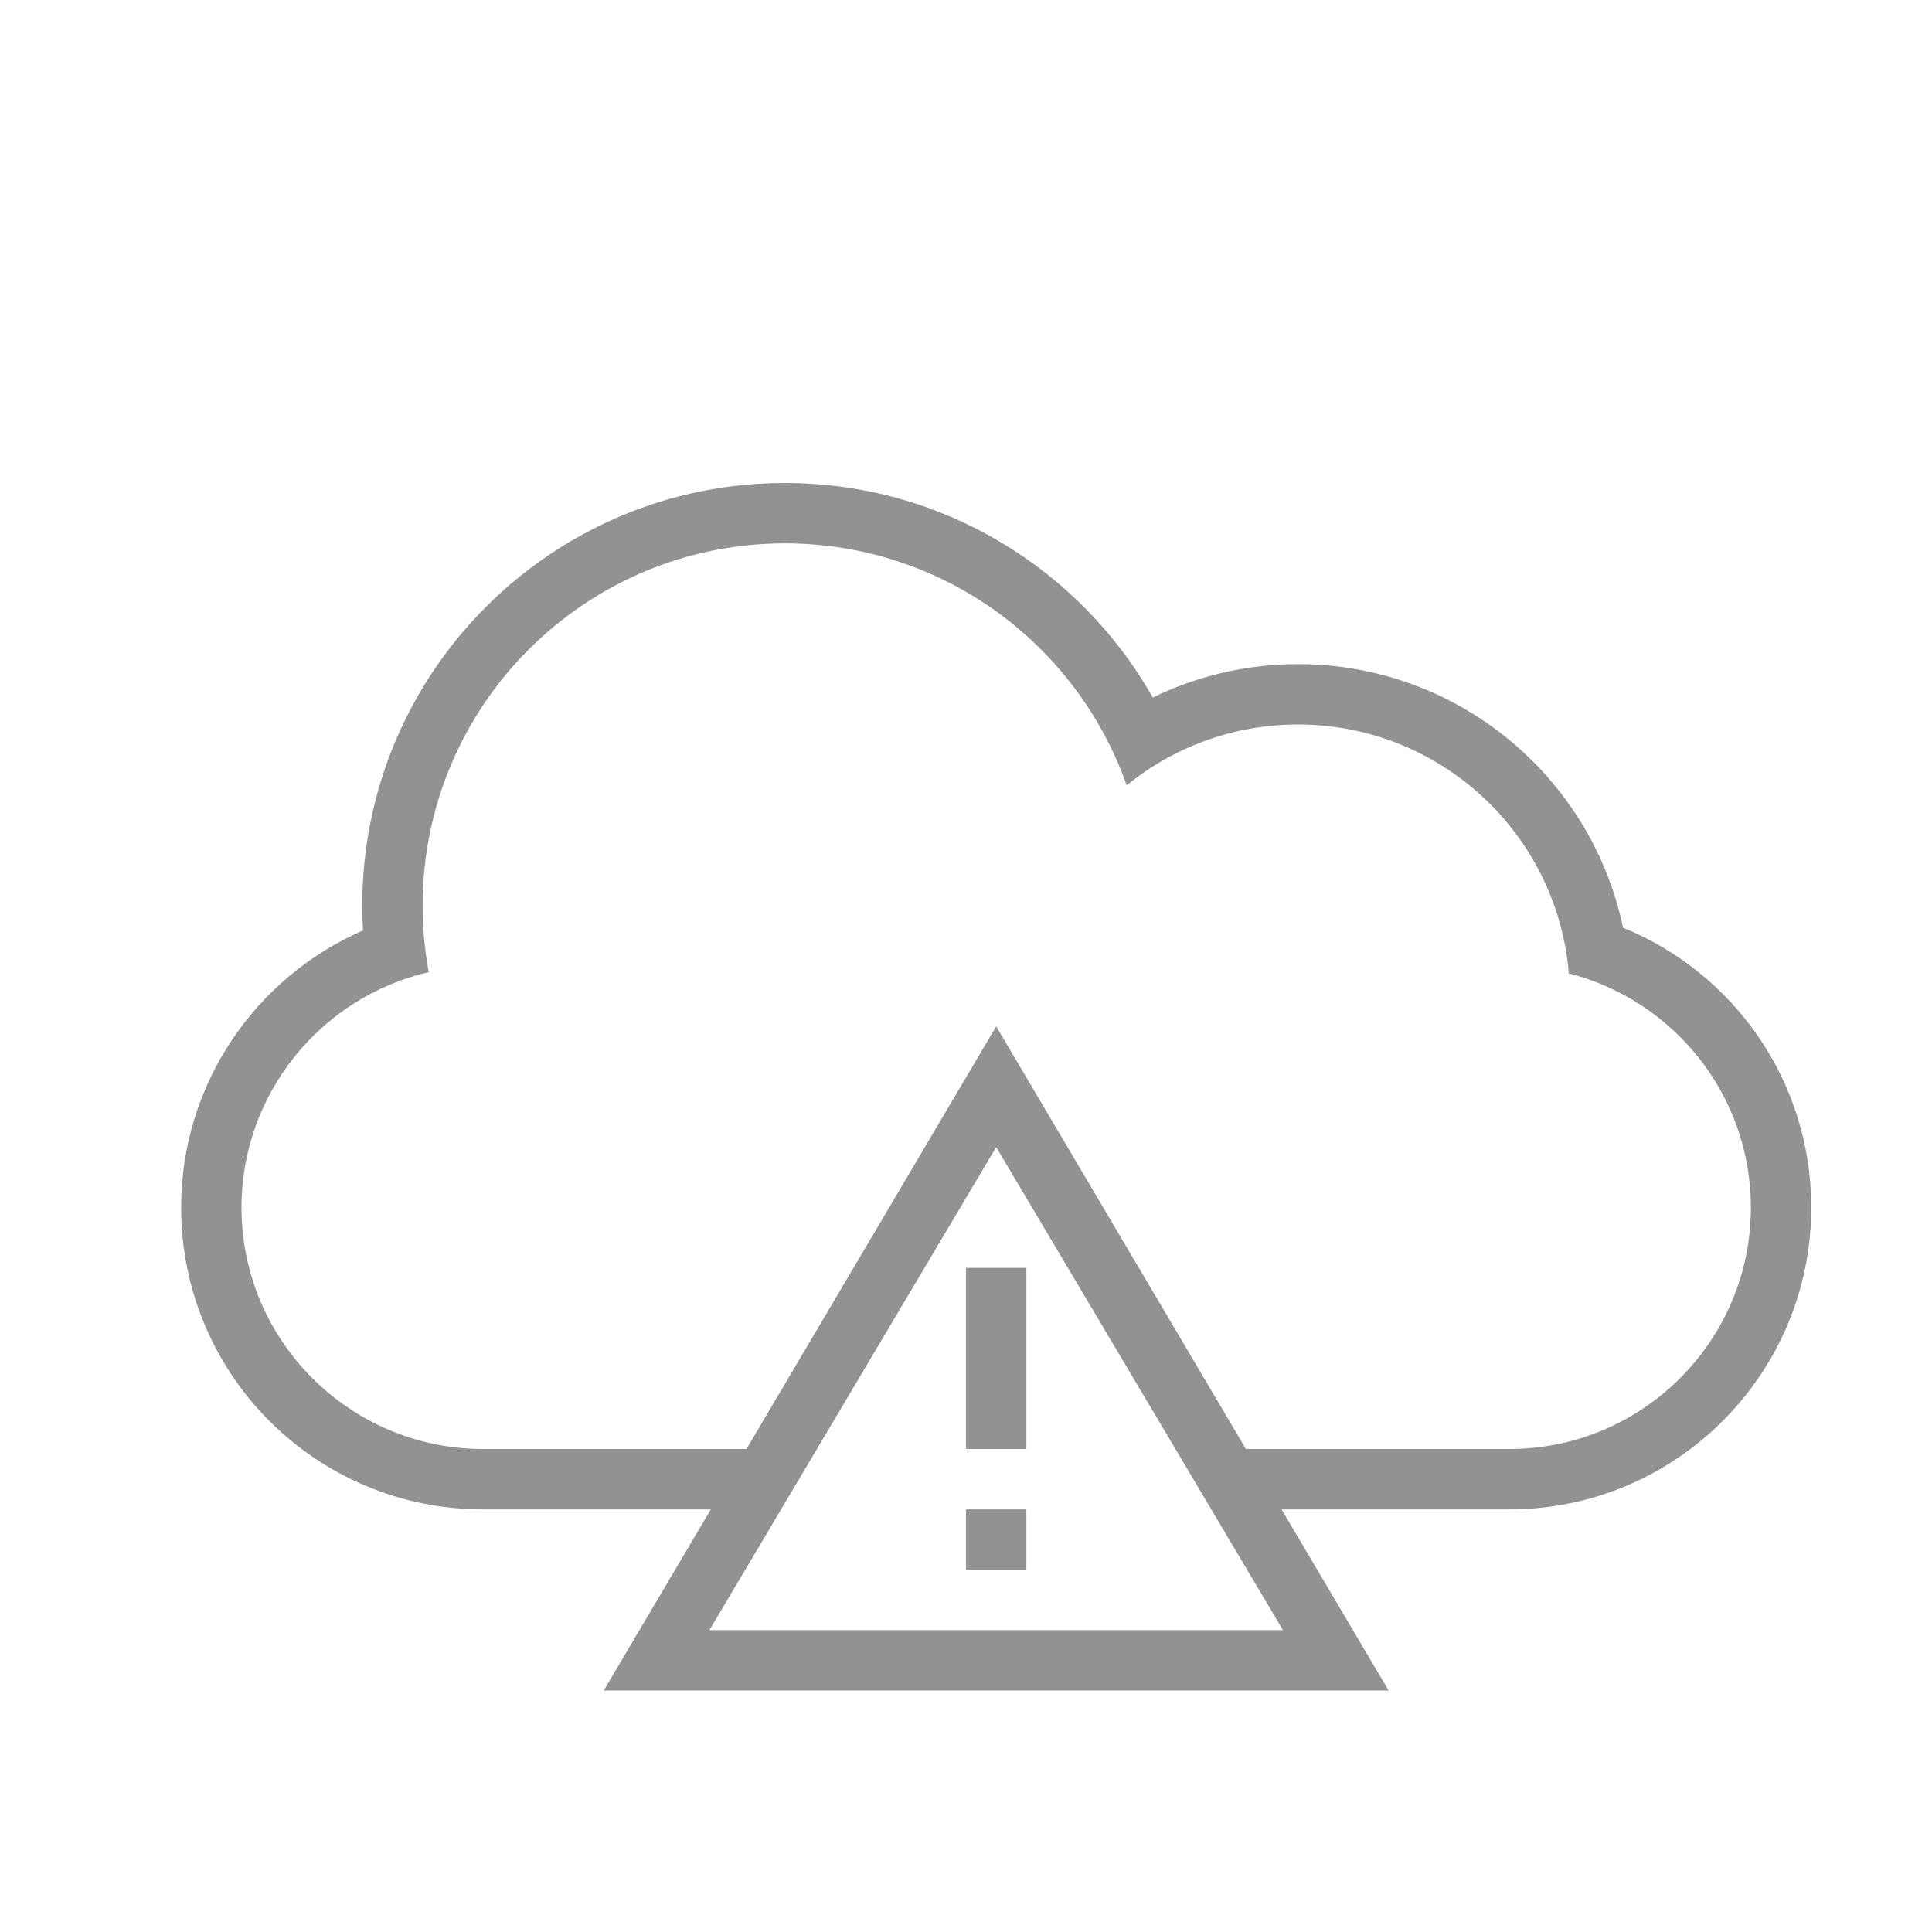
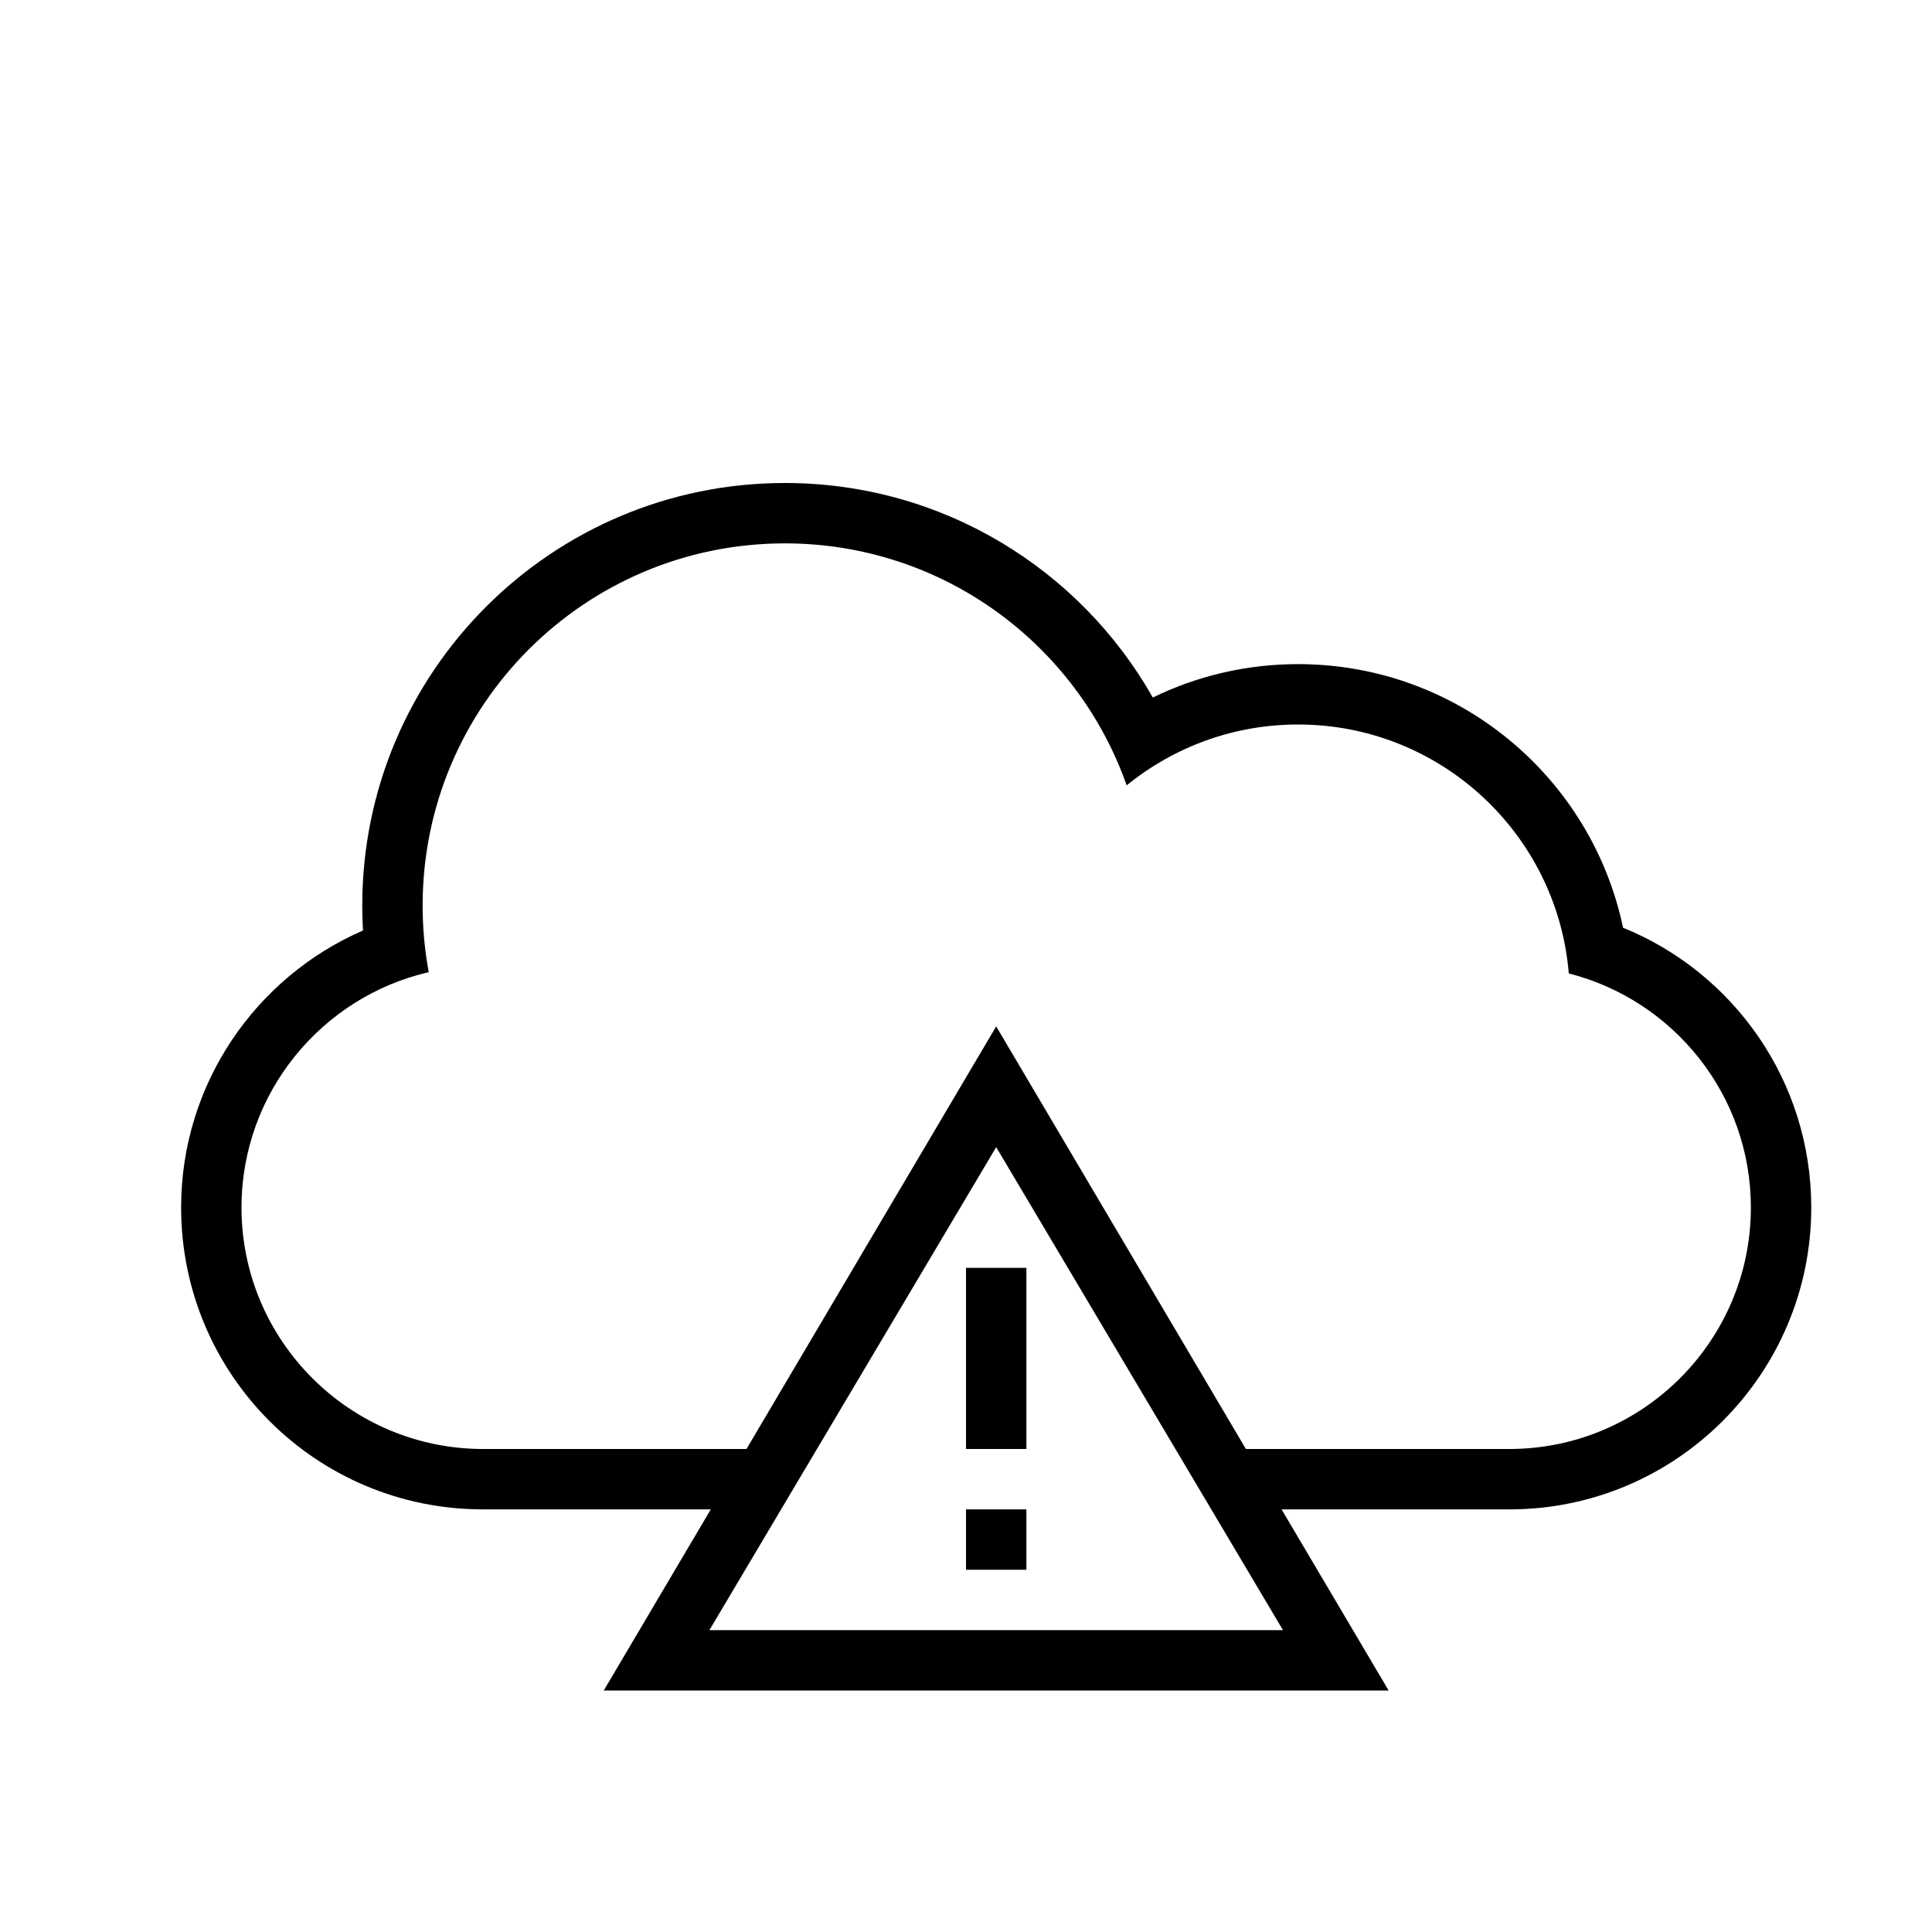
<svg xmlns="http://www.w3.org/2000/svg" height="32px" version="1.1" viewBox="0 0 32 32" width="32px">
  <defs />
  <g fill="none" fill-rule="evenodd" id="Page-1" stroke="none" stroke-width="1">
-     <g fill="#929292" id="icon-131-cloud-error">
+     <g fill="#000000" id="icon-131-cloud-error">
      <path d="M12.364,24 L8.003,24 C5.798,24 4,22.209 4,20 C4,18.105 5.325,16.512 7.101,16.102 L7.101,16.102 C7.035,15.745 7,15.376 7,15 C7,11.686 9.686,9 13,9 C15.615,9 17.84,10.673 18.661,13.008 C19.436,12.378 20.424,12 21.5,12 C23.858,12 25.793,13.814 25.984,16.123 L25.984,16.123 C27.714,16.563 29,18.132 29,20 C29,22.205 27.208,24 24.997,24 L20.636,24 L16.5,17 L12.364,24 L12.364,24 L12.364,24 Z M21.227,25 L25.001,25 C27.762,25 30,22.756 30,20 C30,17.904 28.713,16.109 26.883,15.366 L26.883,15.366 C26.36,12.872 24.149,11 21.5,11 C20.637,11 19.821,11.199 19.094,11.553 C17.891,9.431 15.613,8 13,8 C9.134,8 6,11.134 6,15 C6,15.138 6.004,15.275 6.012,15.412 L6.012,15.412 C4.24,16.182 3,17.949 3,20 C3,22.761 5.232,25 7.999,25 L11.773,25 L10,28 L23,28 L21.227,25 L21.227,25 L21.227,25 Z M16.5,19 L21.25,27 L11.75,27 L16.5,19 L16.5,19 Z M16,21 L16,24 L17,24 L17,21 L16,21 L16,21 Z M16,25 L16,26 L17,26 L17,25 L16,25 L16,25 Z" id="cloud-error" />
    </g>
  </g>
</svg>
